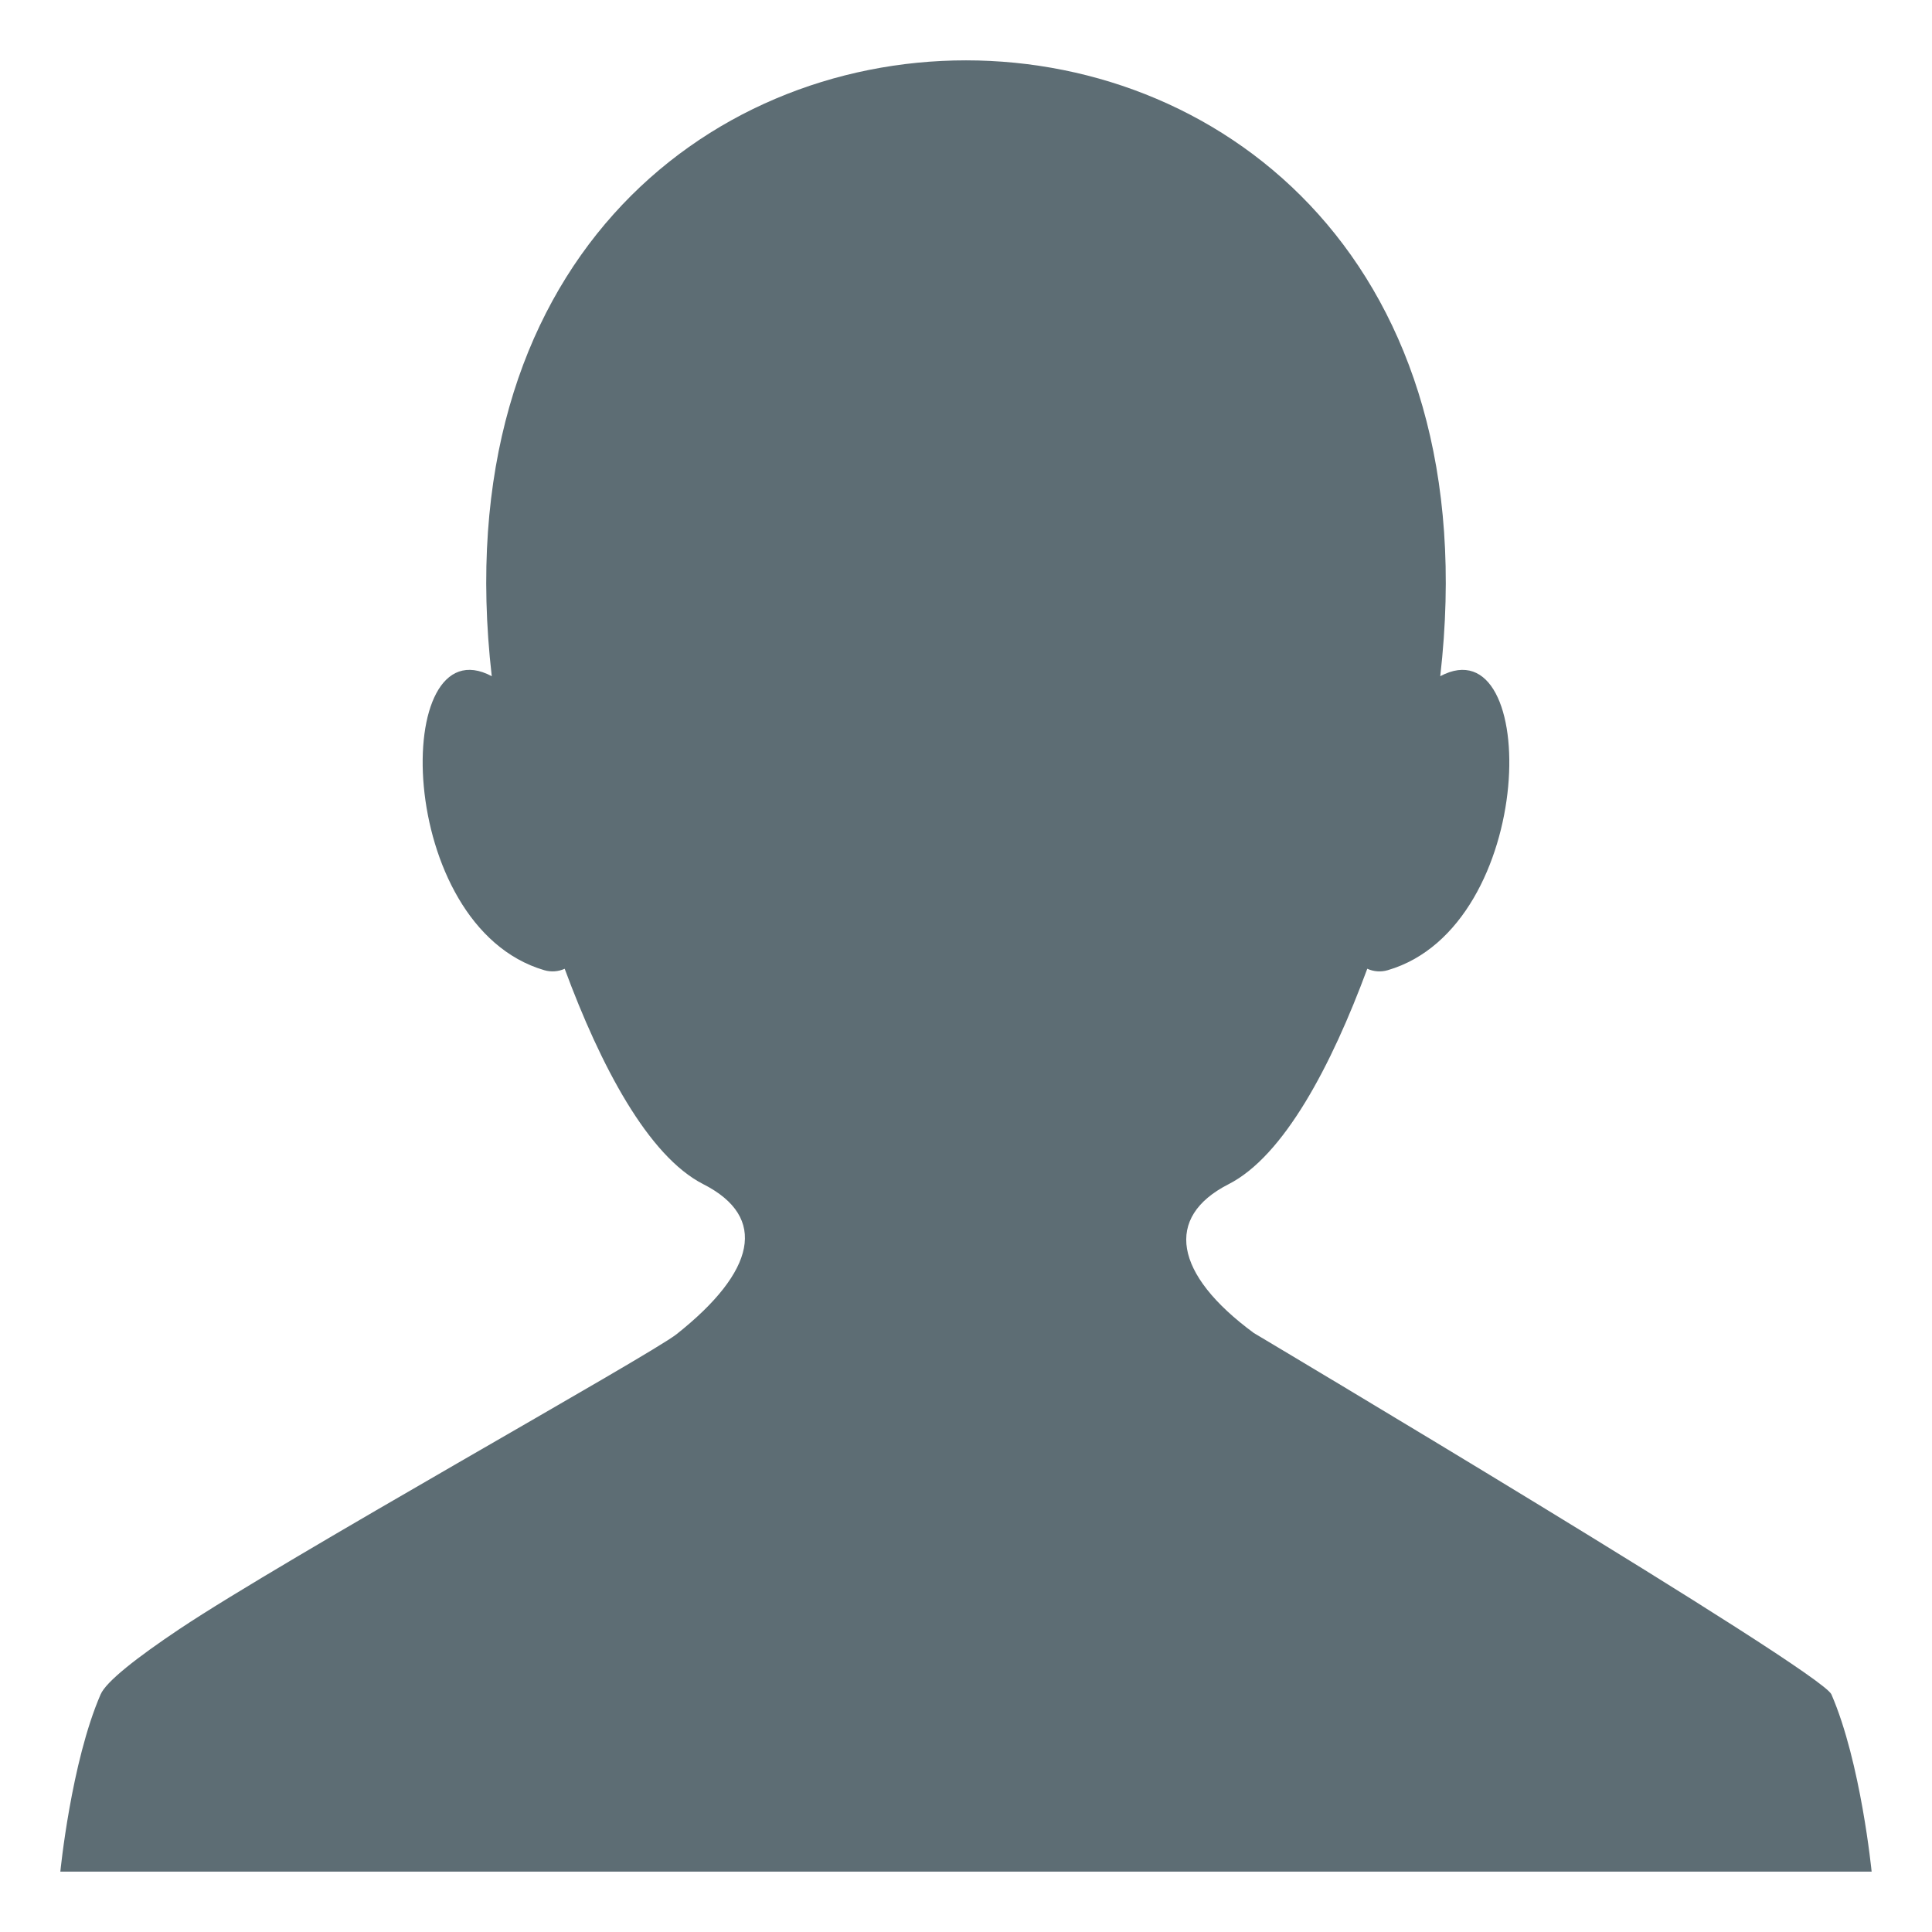
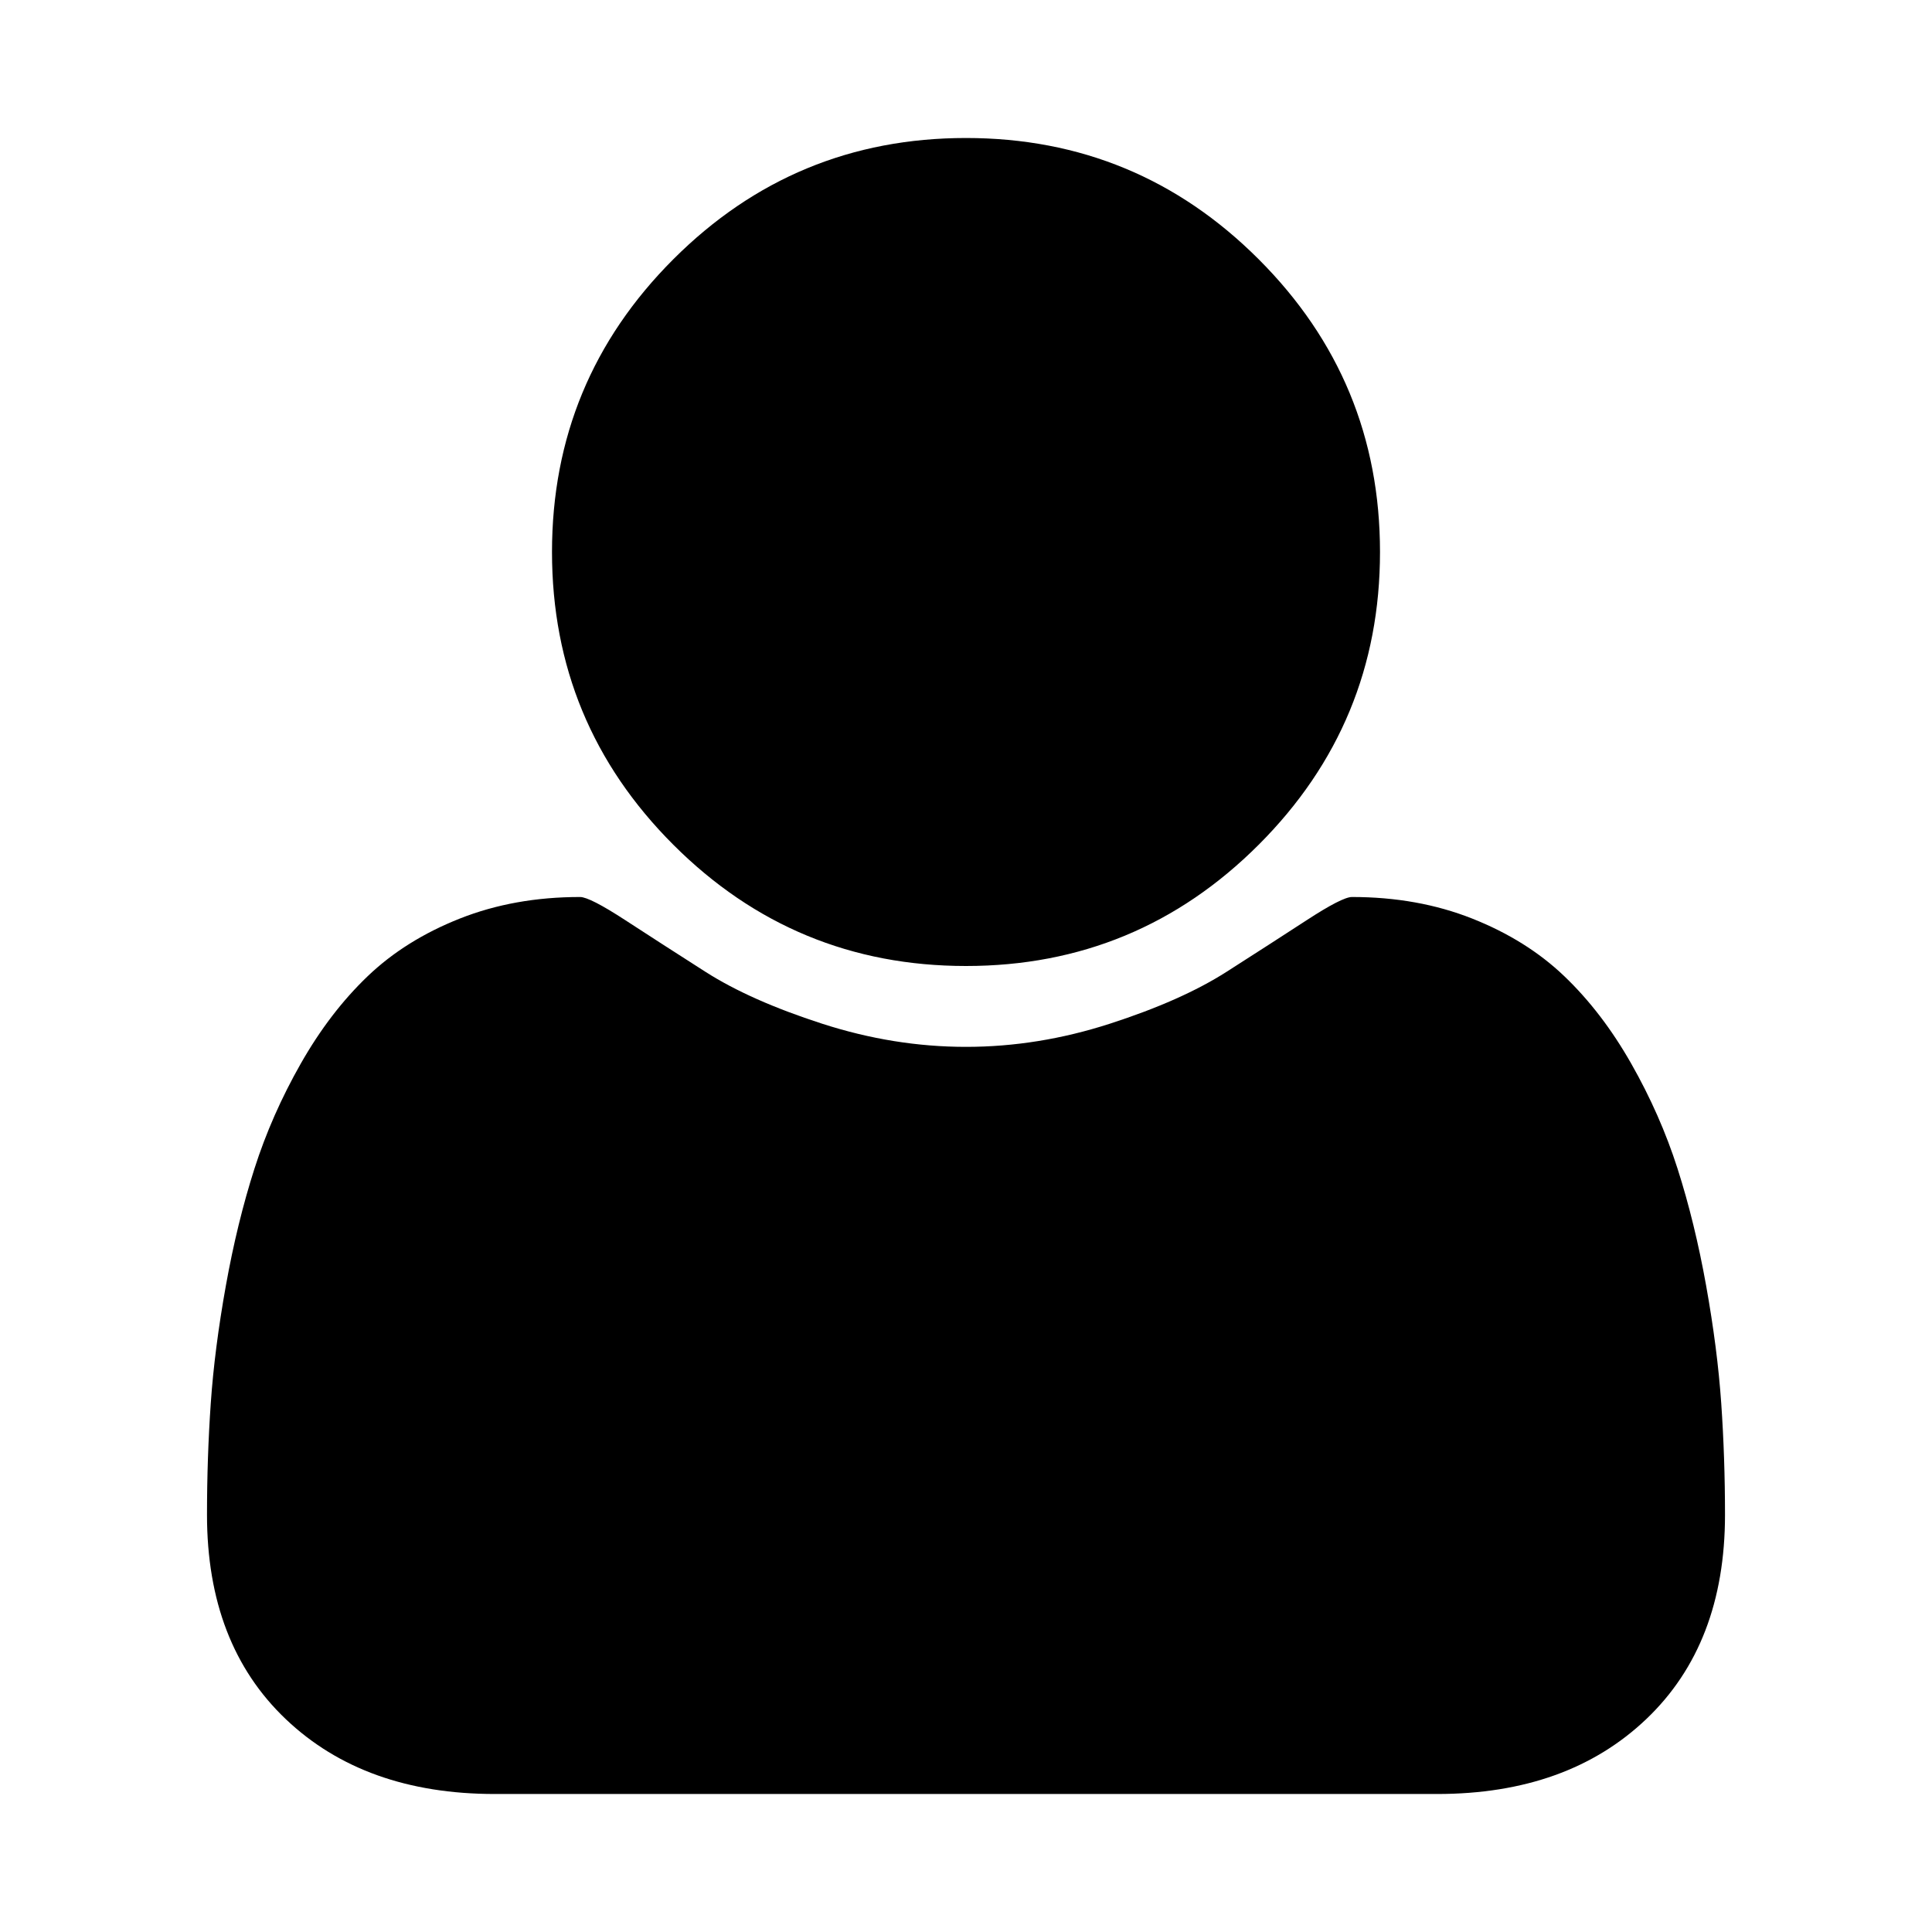
- <svg xmlns="http://www.w3.org/2000/svg" width="64" height="64" viewBox="0 0 64 64">
-   <path fill="#5D6D74" d="M60.668 56.129c-.346-.792-19.114-11.958-19.134-11.972-2.648-1.947-2.973-3.841-.836-4.929 1.833-.933 3.408-3.929 4.595-7.137a.97.97 0 0 0 .677.048c4.985-1.456 5.075-11.517 1.74-9.739 3.117-27.194-34.535-27.208-31.42 0-3.336-1.78-3.246 8.283 1.74 9.739a.978.978 0 0 0 .676-.047c1.186 3.207 2.76 6.203 4.592 7.136 2.154 1.095 1.729 2.896-.887 4.97-.871.692-13.025 7.465-16.453 9.758a.115.115 0 0 0-.018.01h.002c-1.416.948-2.424 1.737-2.609 2.163C2.354 58.383 1.999 62 1.999 62H62s-.354-3.617-1.332-5.871z" />
+ <svg xmlns="http://www.w3.org/2000/svg" width="1792" height="1792" viewBox="0 0 1792 1792">
+   <path d="M1600 1405q0 120-73 189.5t-194 69.5h-874q-121 0-194-69.5t-73-189.5q0-53 3.5-103.5t14-109 26.5-108.5 43-97.5 62-81 85.5-53.5 111.5-20q9 0 42 21.5t74.5 48 108 48 133.5 21.5 133.5-21.5 108-48 74.5-48 42-21.5q61 0 111.5 20t85.5 53.5 62 81 43 97.5 26.5 108.5 14 109 3.5 103.5zm-320-893q0 159-112.5 271.5t-271.5 112.5-271.5-112.5-112.5-271.5 112.5-271.5 271.5-112.5 271.5 112.5 112.5 271.5z" />
</svg>
